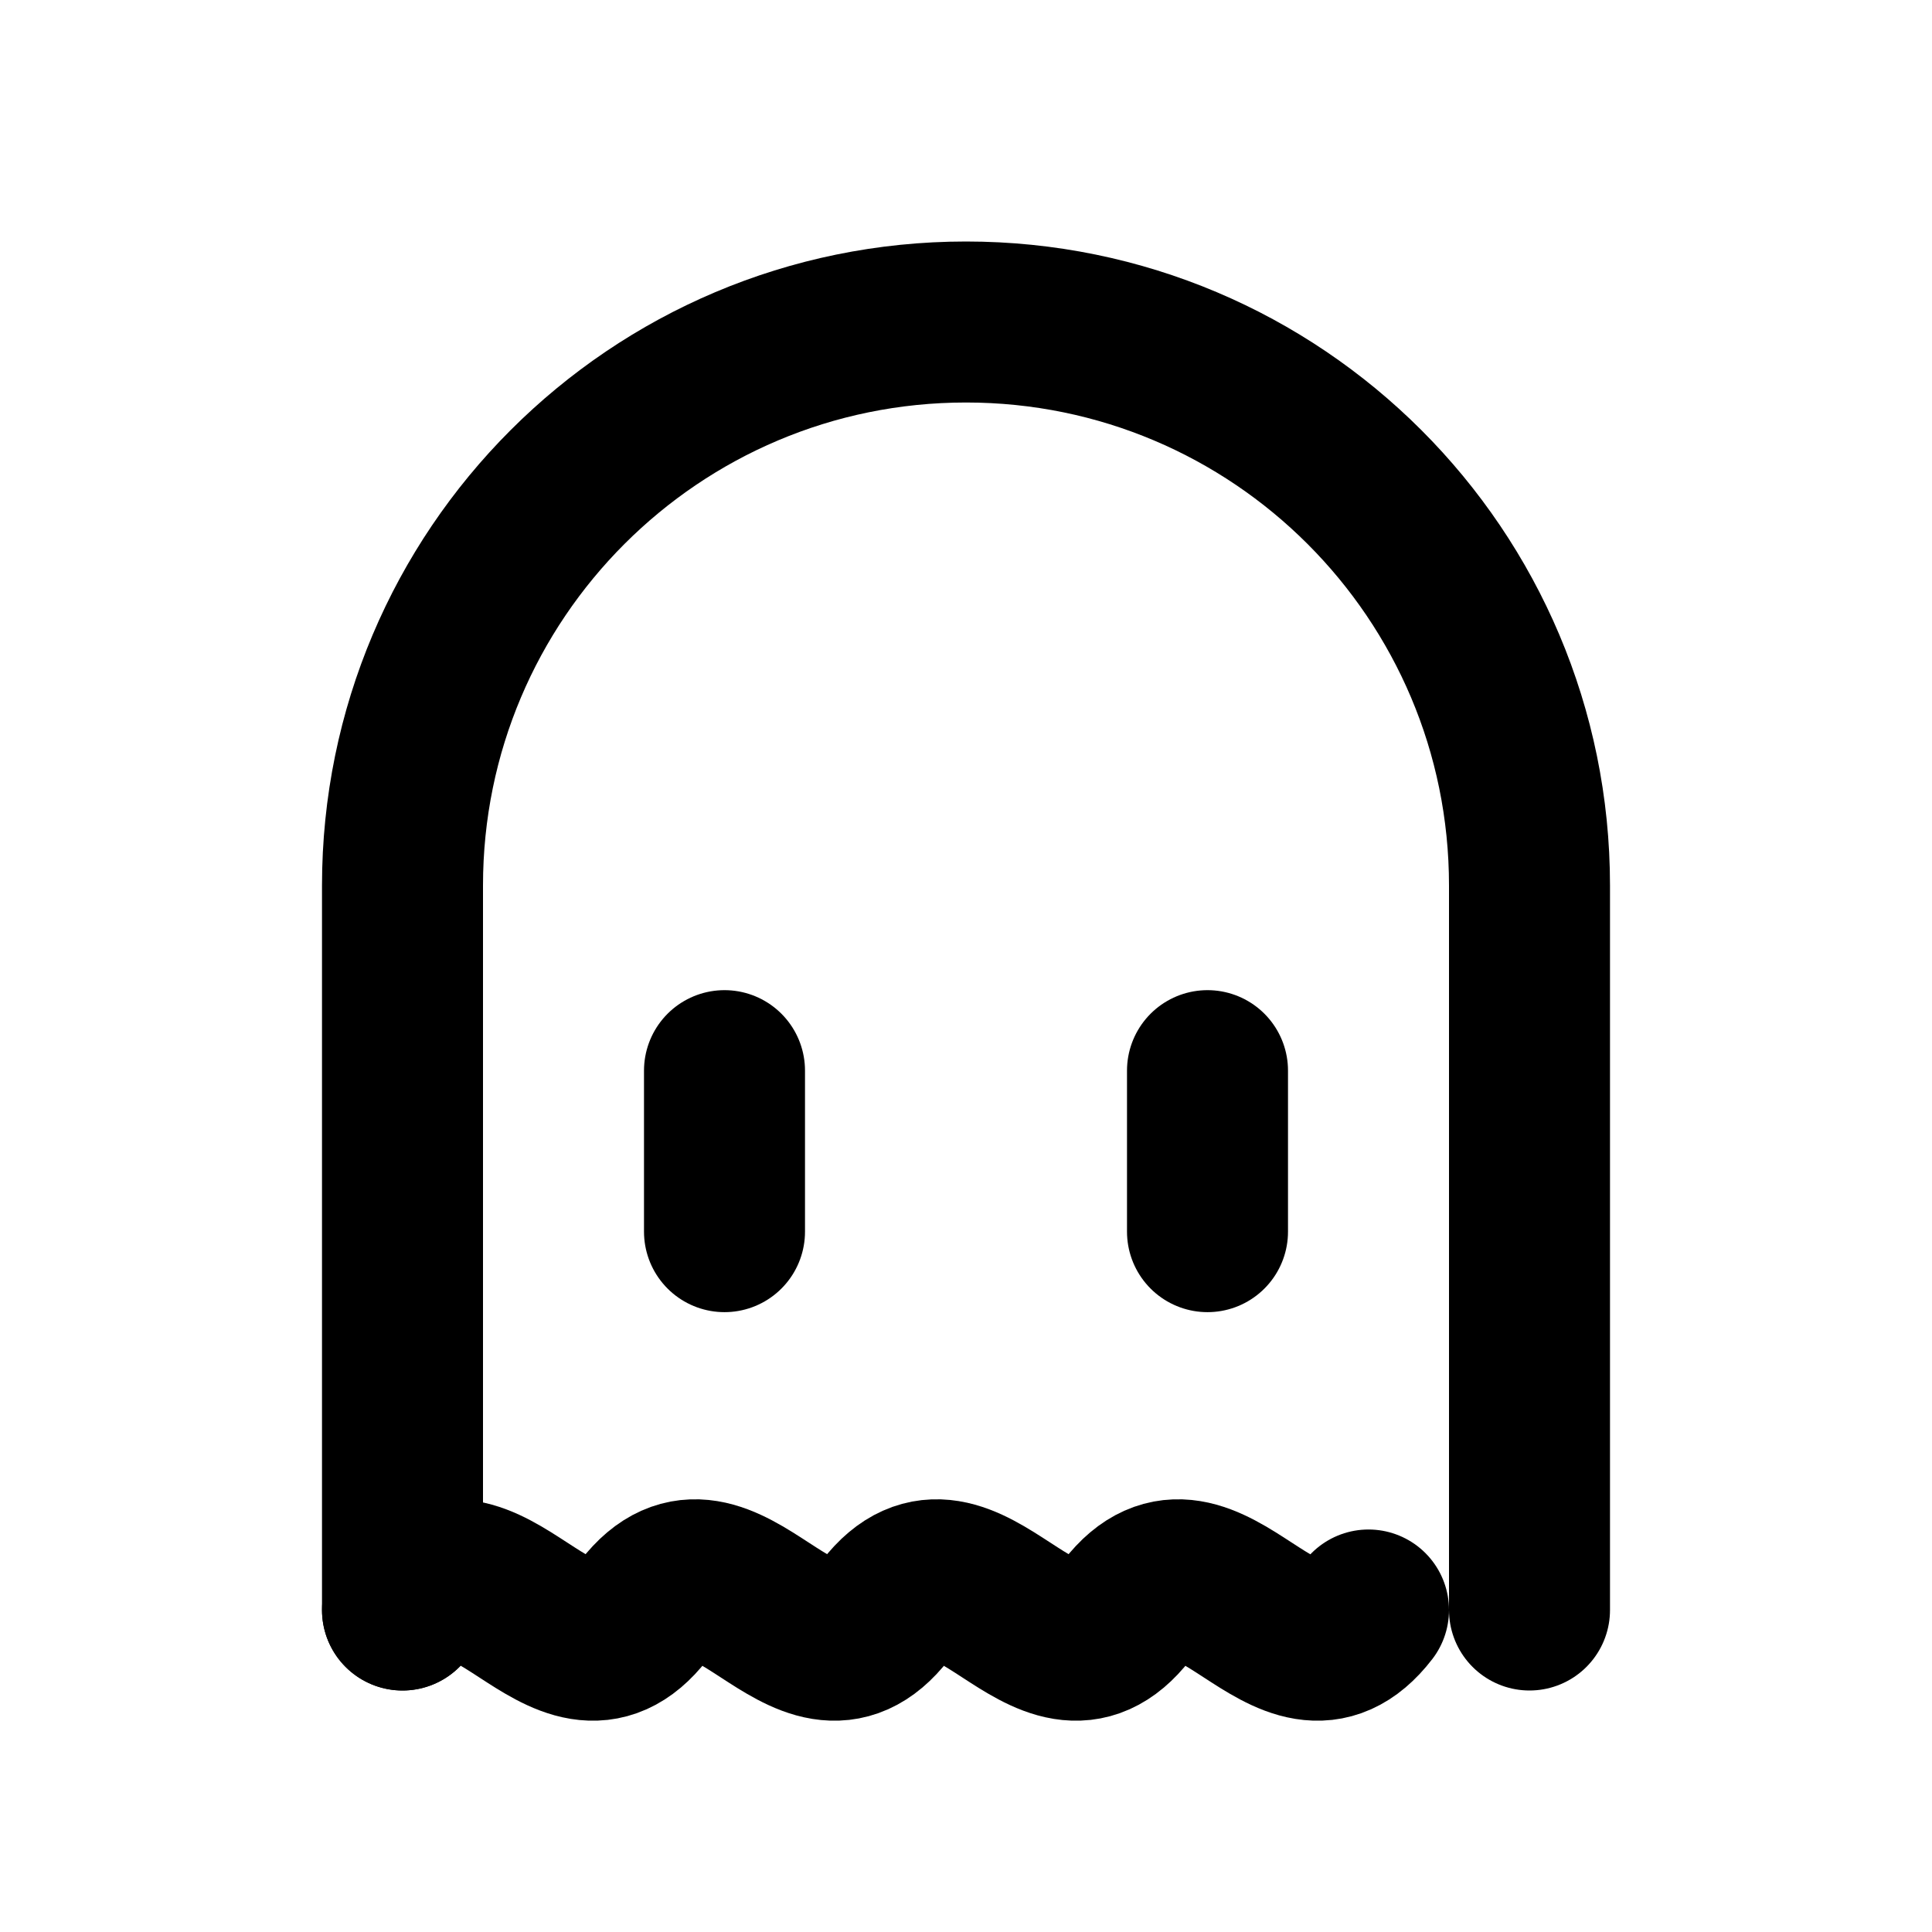
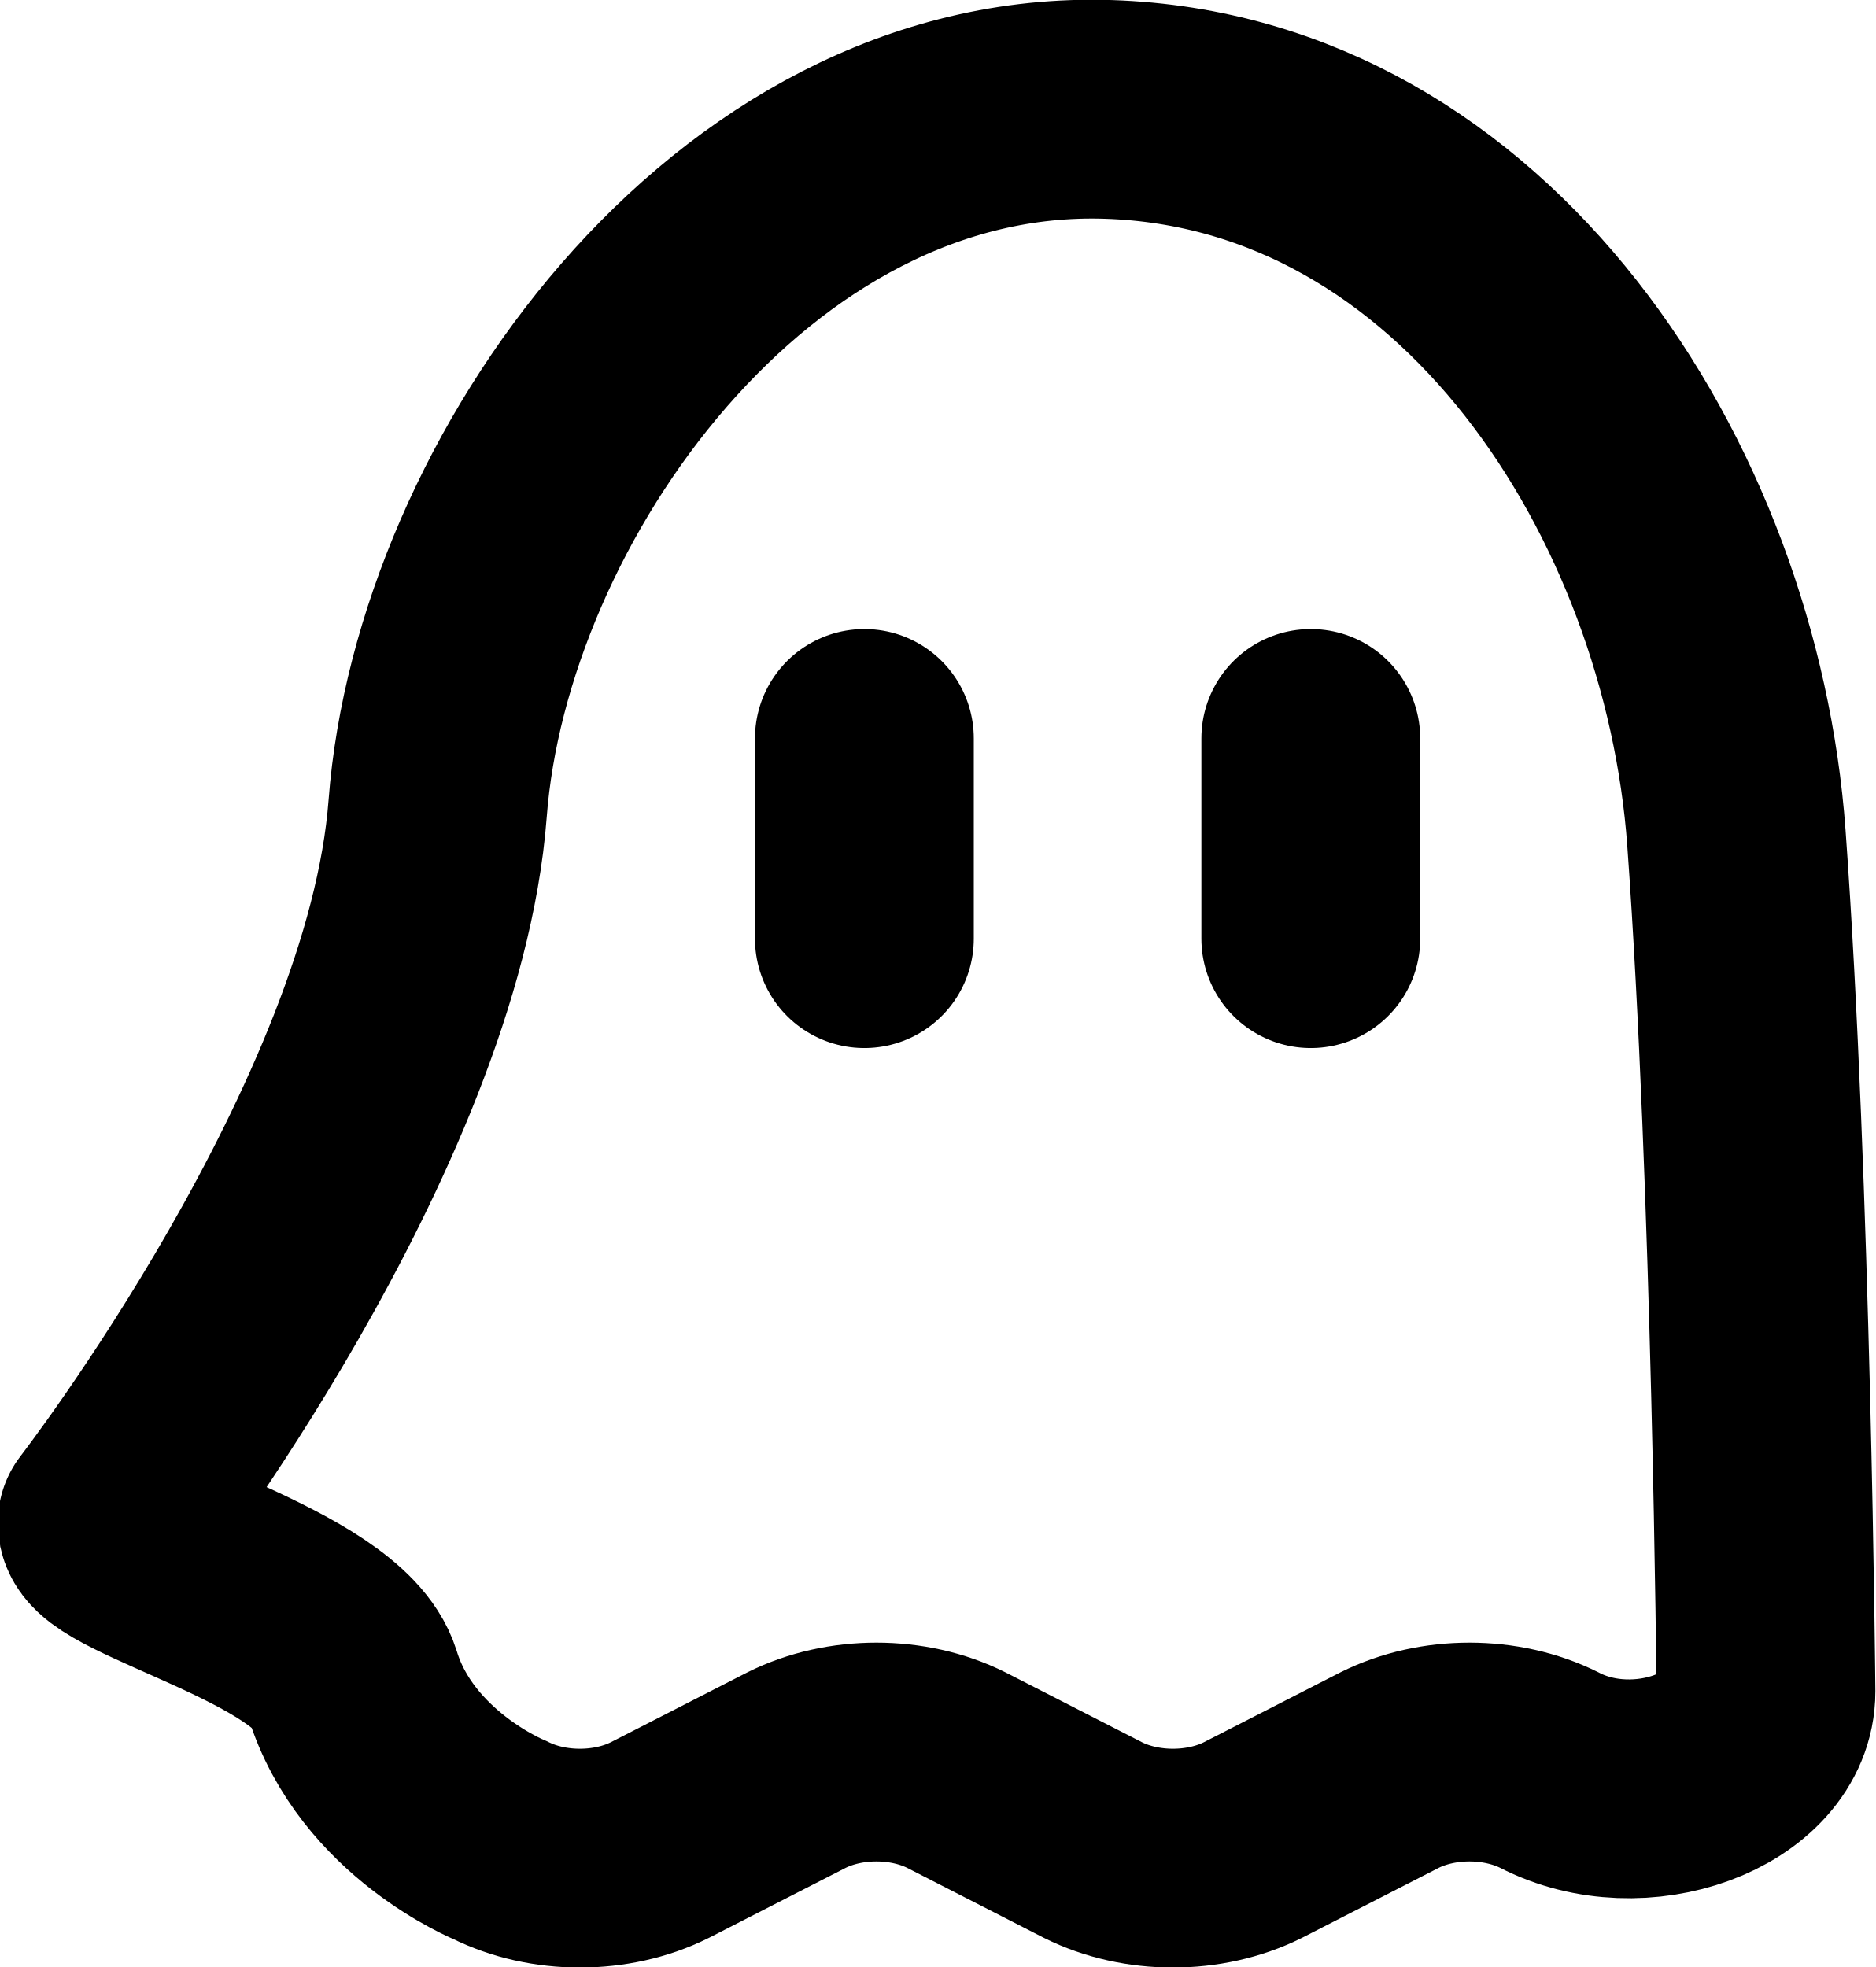
- <svg xmlns="http://www.w3.org/2000/svg" viewBox="0 0 24 24" fill="none" stroke="currentColor" stroke-width="2" stroke-linecap="round" stroke-linejoin="round">
-   <path d="M5,20V11a7,7,0,0,1,14,0v9" />
-   <path d="M5,20c1,-1.3,2,1.3,3,0s2,1.3,3,0,2,1.3,3,0,2,1.3,3,0" />
-   <line x1="9" y1="13.3" x2="9" y2="15.3" />
-   <line x1="15" y1="13.3" x2="15" y2="15.3" />
+ <svg xmlns="http://www.w3.org/2000/svg" id="a" data-name="Layer 1" viewBox="0 0 17.14 17.98">
+   <path d="M14.16,16.18h0c-.44-.22-1.02-.22-1.46,0l-1.25.64c-.44.22-1.02.22-1.46,0l-1.25-.64c-.44-.22-1.02-.22-1.46,0l-1.25.64c-.44.22-1.02.22-1.46,0,0,0-1.04-.42-1.35-1.43-.22-.7-2.24-1.18-2.24-1.47,0,0,2.8-3.62,3.02-6.53S6.77.89,10.13,1s5.51,3.49,5.74,6.66.27,7.8.27,7.8c0,.72-1.15,1.15-1.98.72Z" fill="none" stroke="#000" stroke-linecap="round" stroke-linejoin="round" stroke-width="2" />
+   <g>
+     <line x1="11.98" y1="8.58" x2="11.98" y2="6.75" fill="none" stroke="#000" stroke-linecap="round" stroke-linejoin="round" stroke-width="2" />
+     <line x1="7.9" y1="8.58" x2="7.9" y2="6.75" fill="none" stroke="#000" stroke-linecap="round" stroke-linejoin="round" stroke-width="2" />
+   </g>
</svg>
